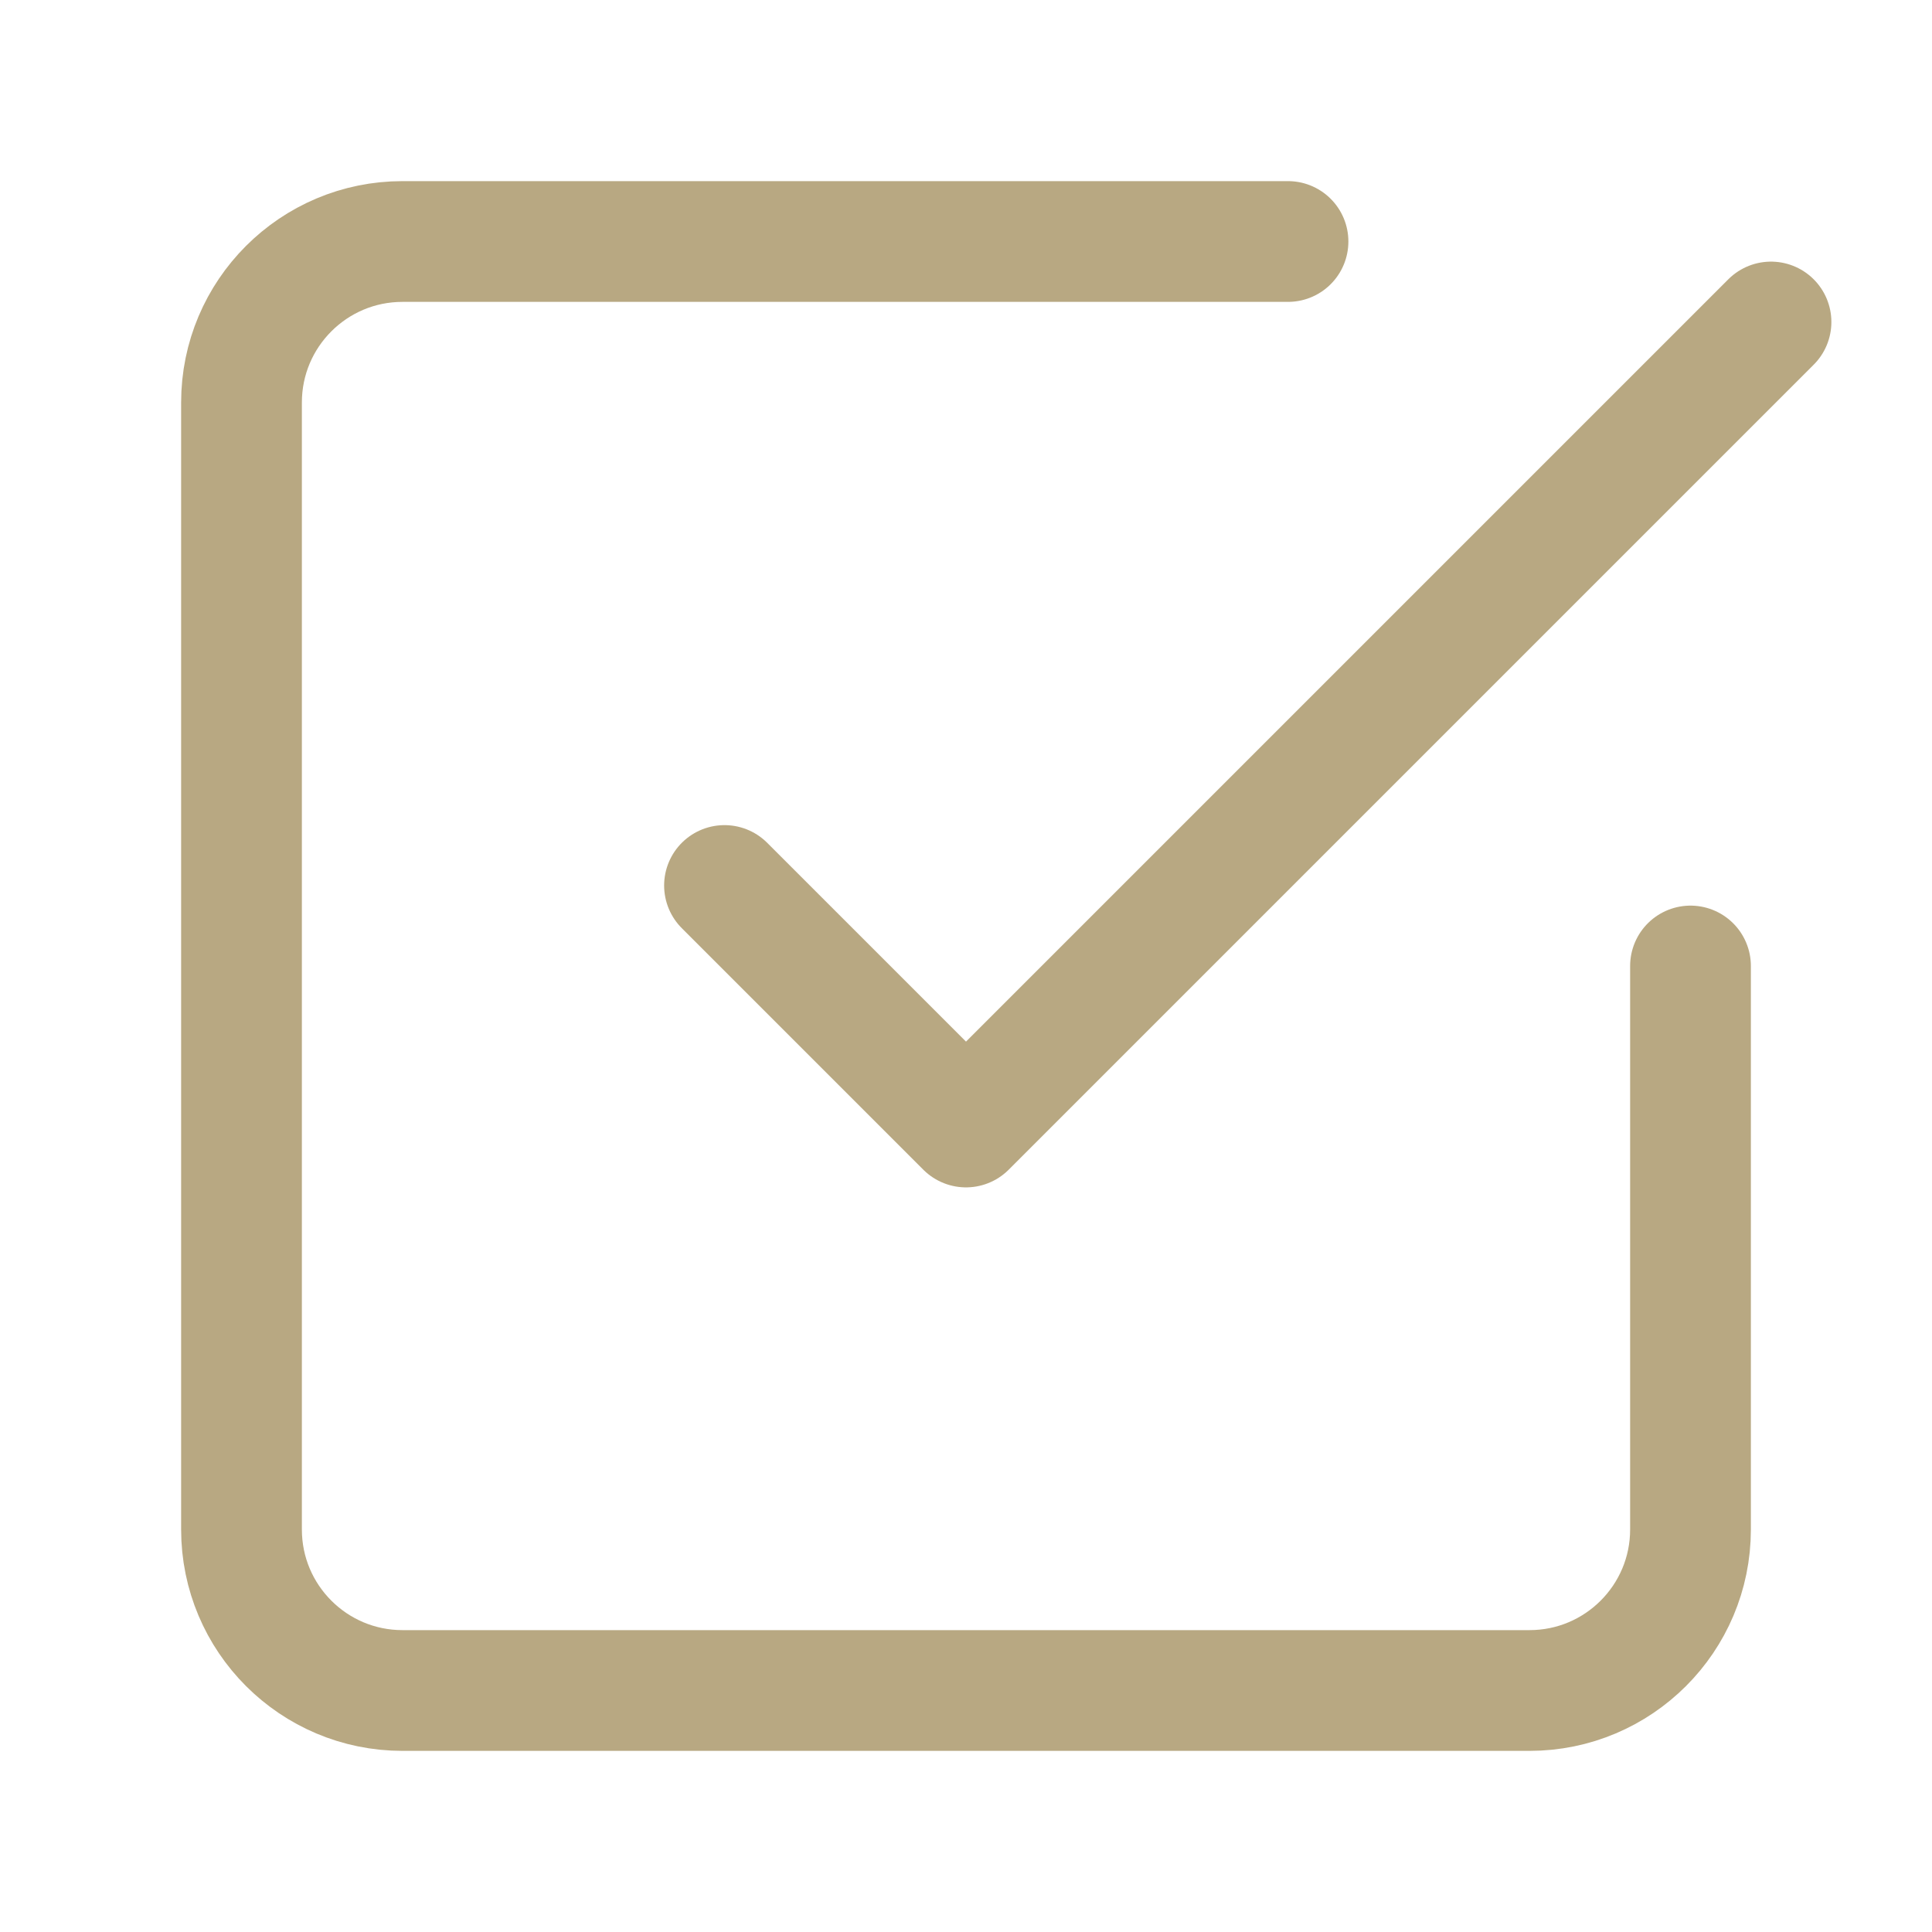
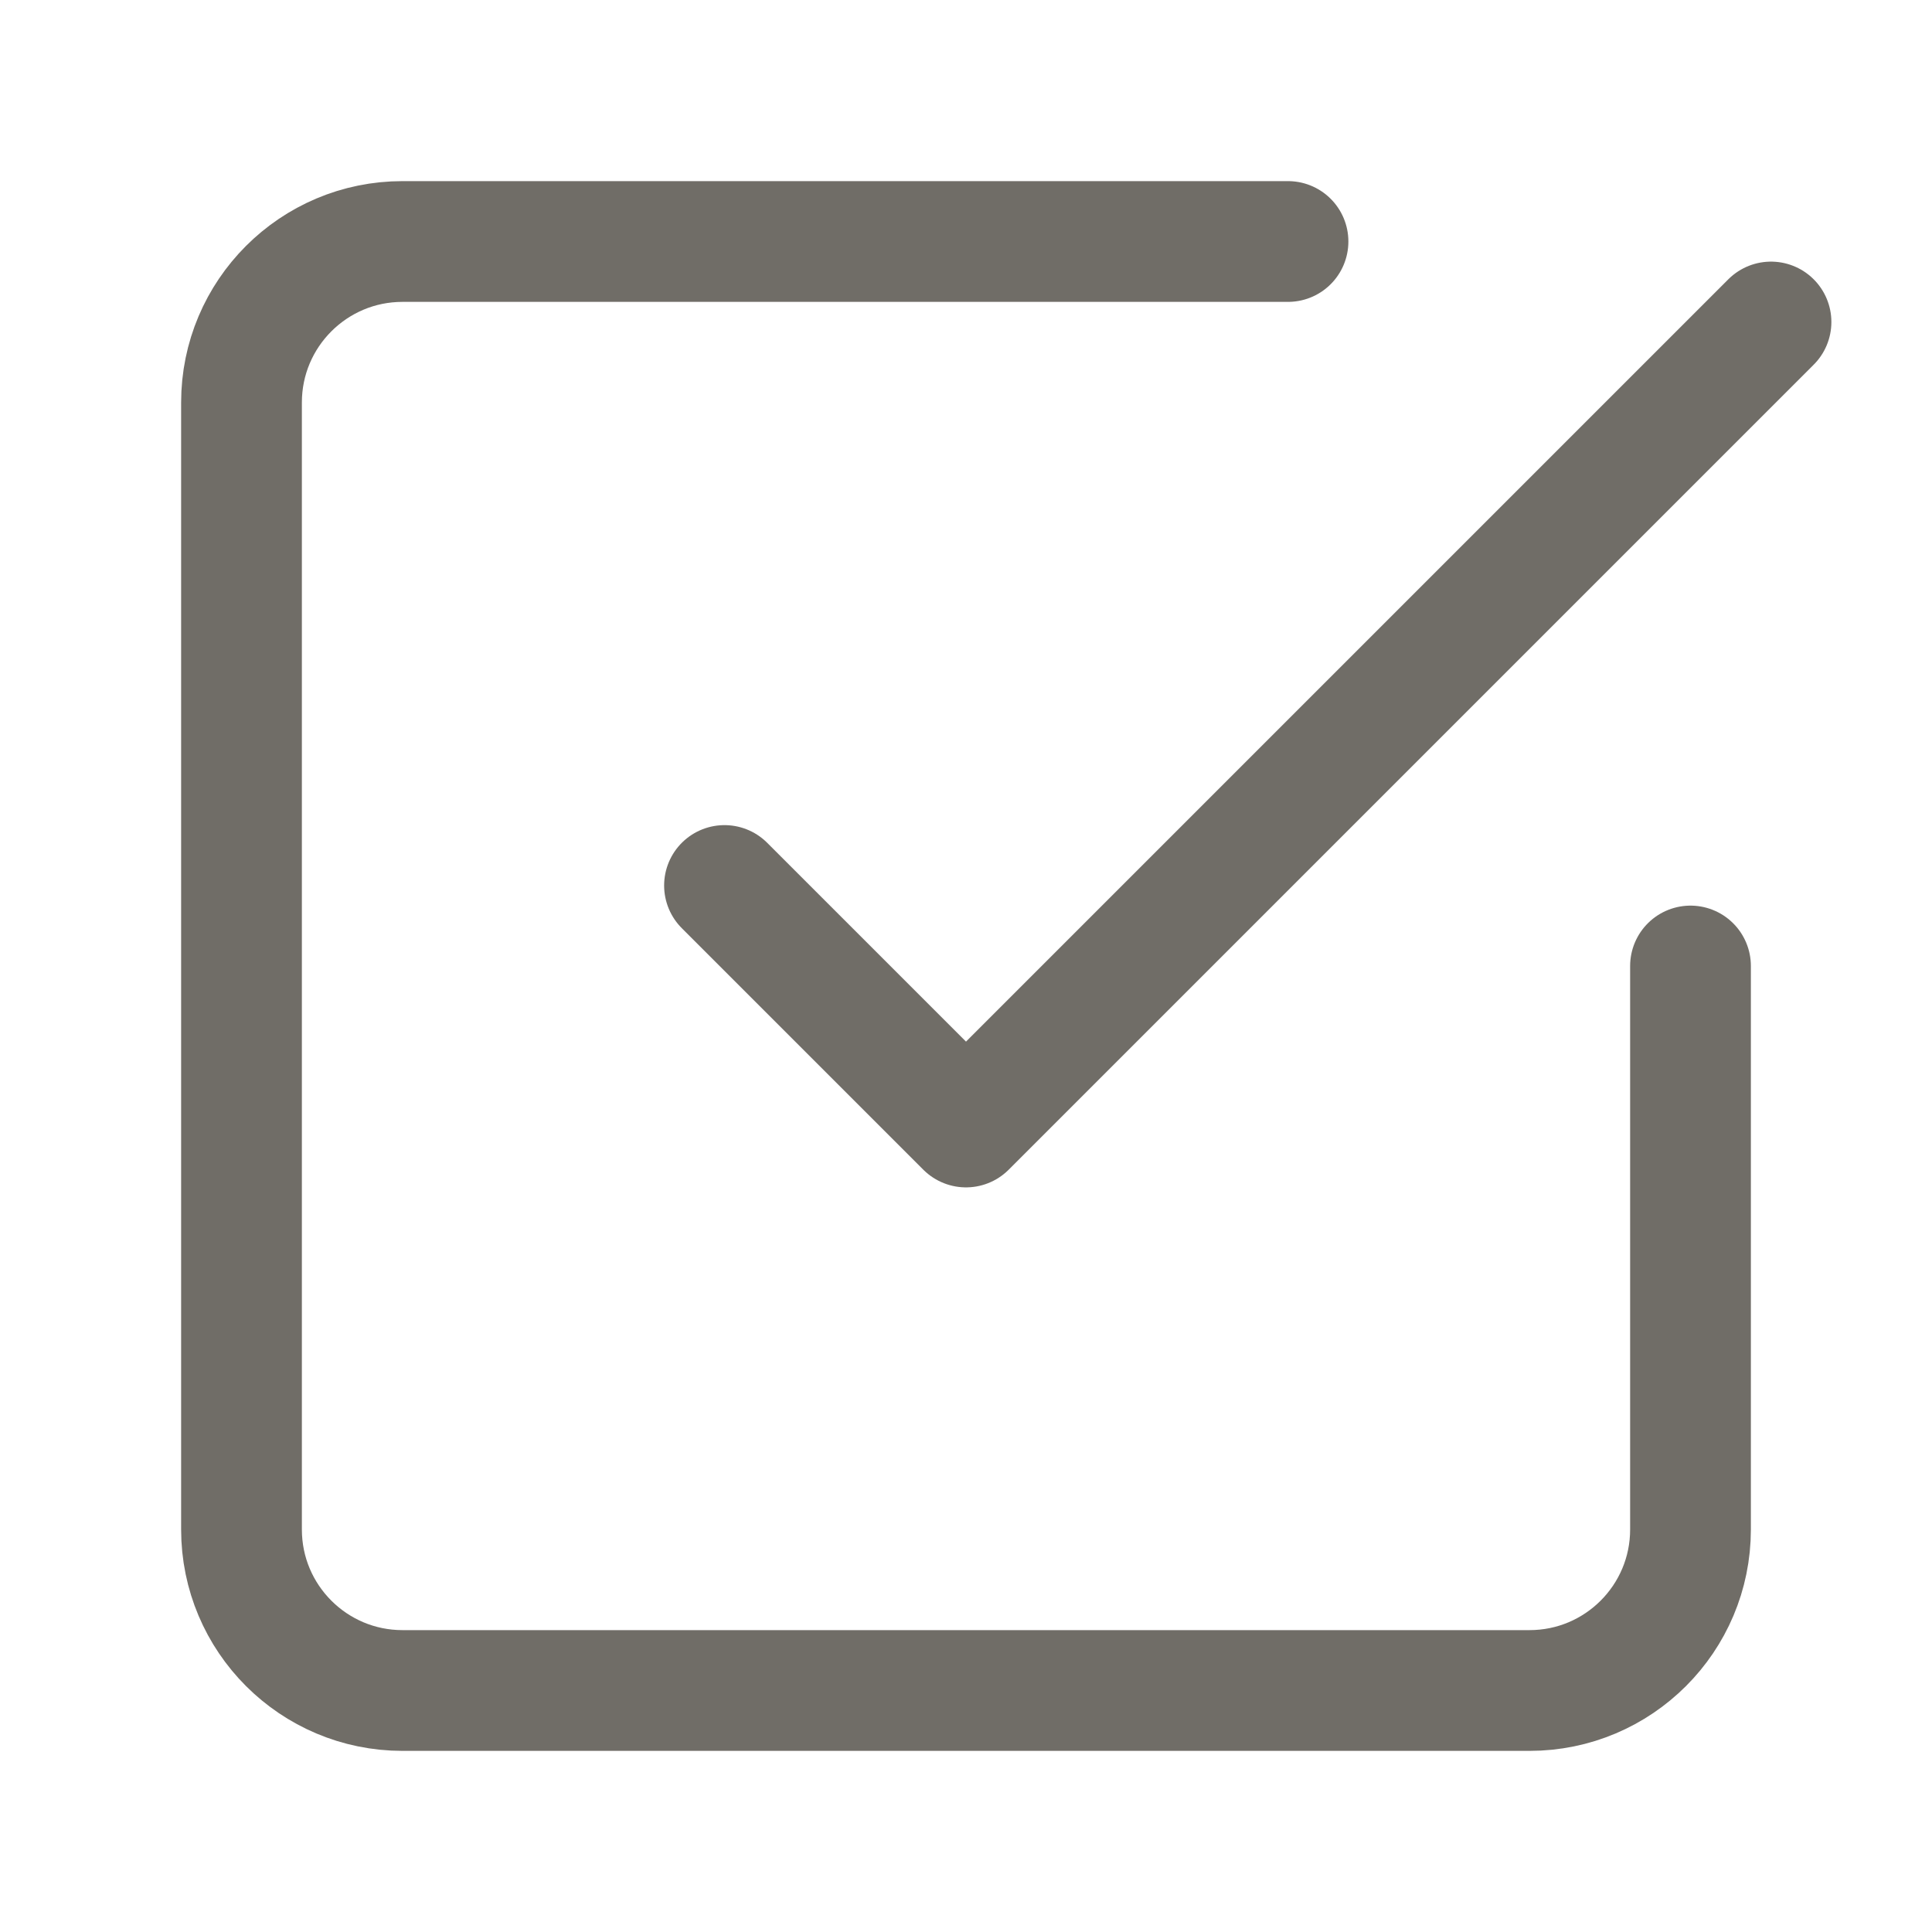
- <svg xmlns="http://www.w3.org/2000/svg" viewBox="0 0 24 24" fill="none" stroke="#B8A882" stroke-width="1.5" stroke-linecap="round" stroke-linejoin="round">
+ <svg xmlns="http://www.w3.org/2000/svg" viewBox="0 0 24 24" fill="none" stroke="#706D67" stroke-width="1.5" stroke-linecap="round" stroke-linejoin="round">
  <path d="M9 11l3 3L22 4" />
  <path d="M21 12v7a2 2 0 0 1-2 2H5a2 2 0 0 1-2-2V5a2 2 0 0 1 2-2h11" />
</svg>
